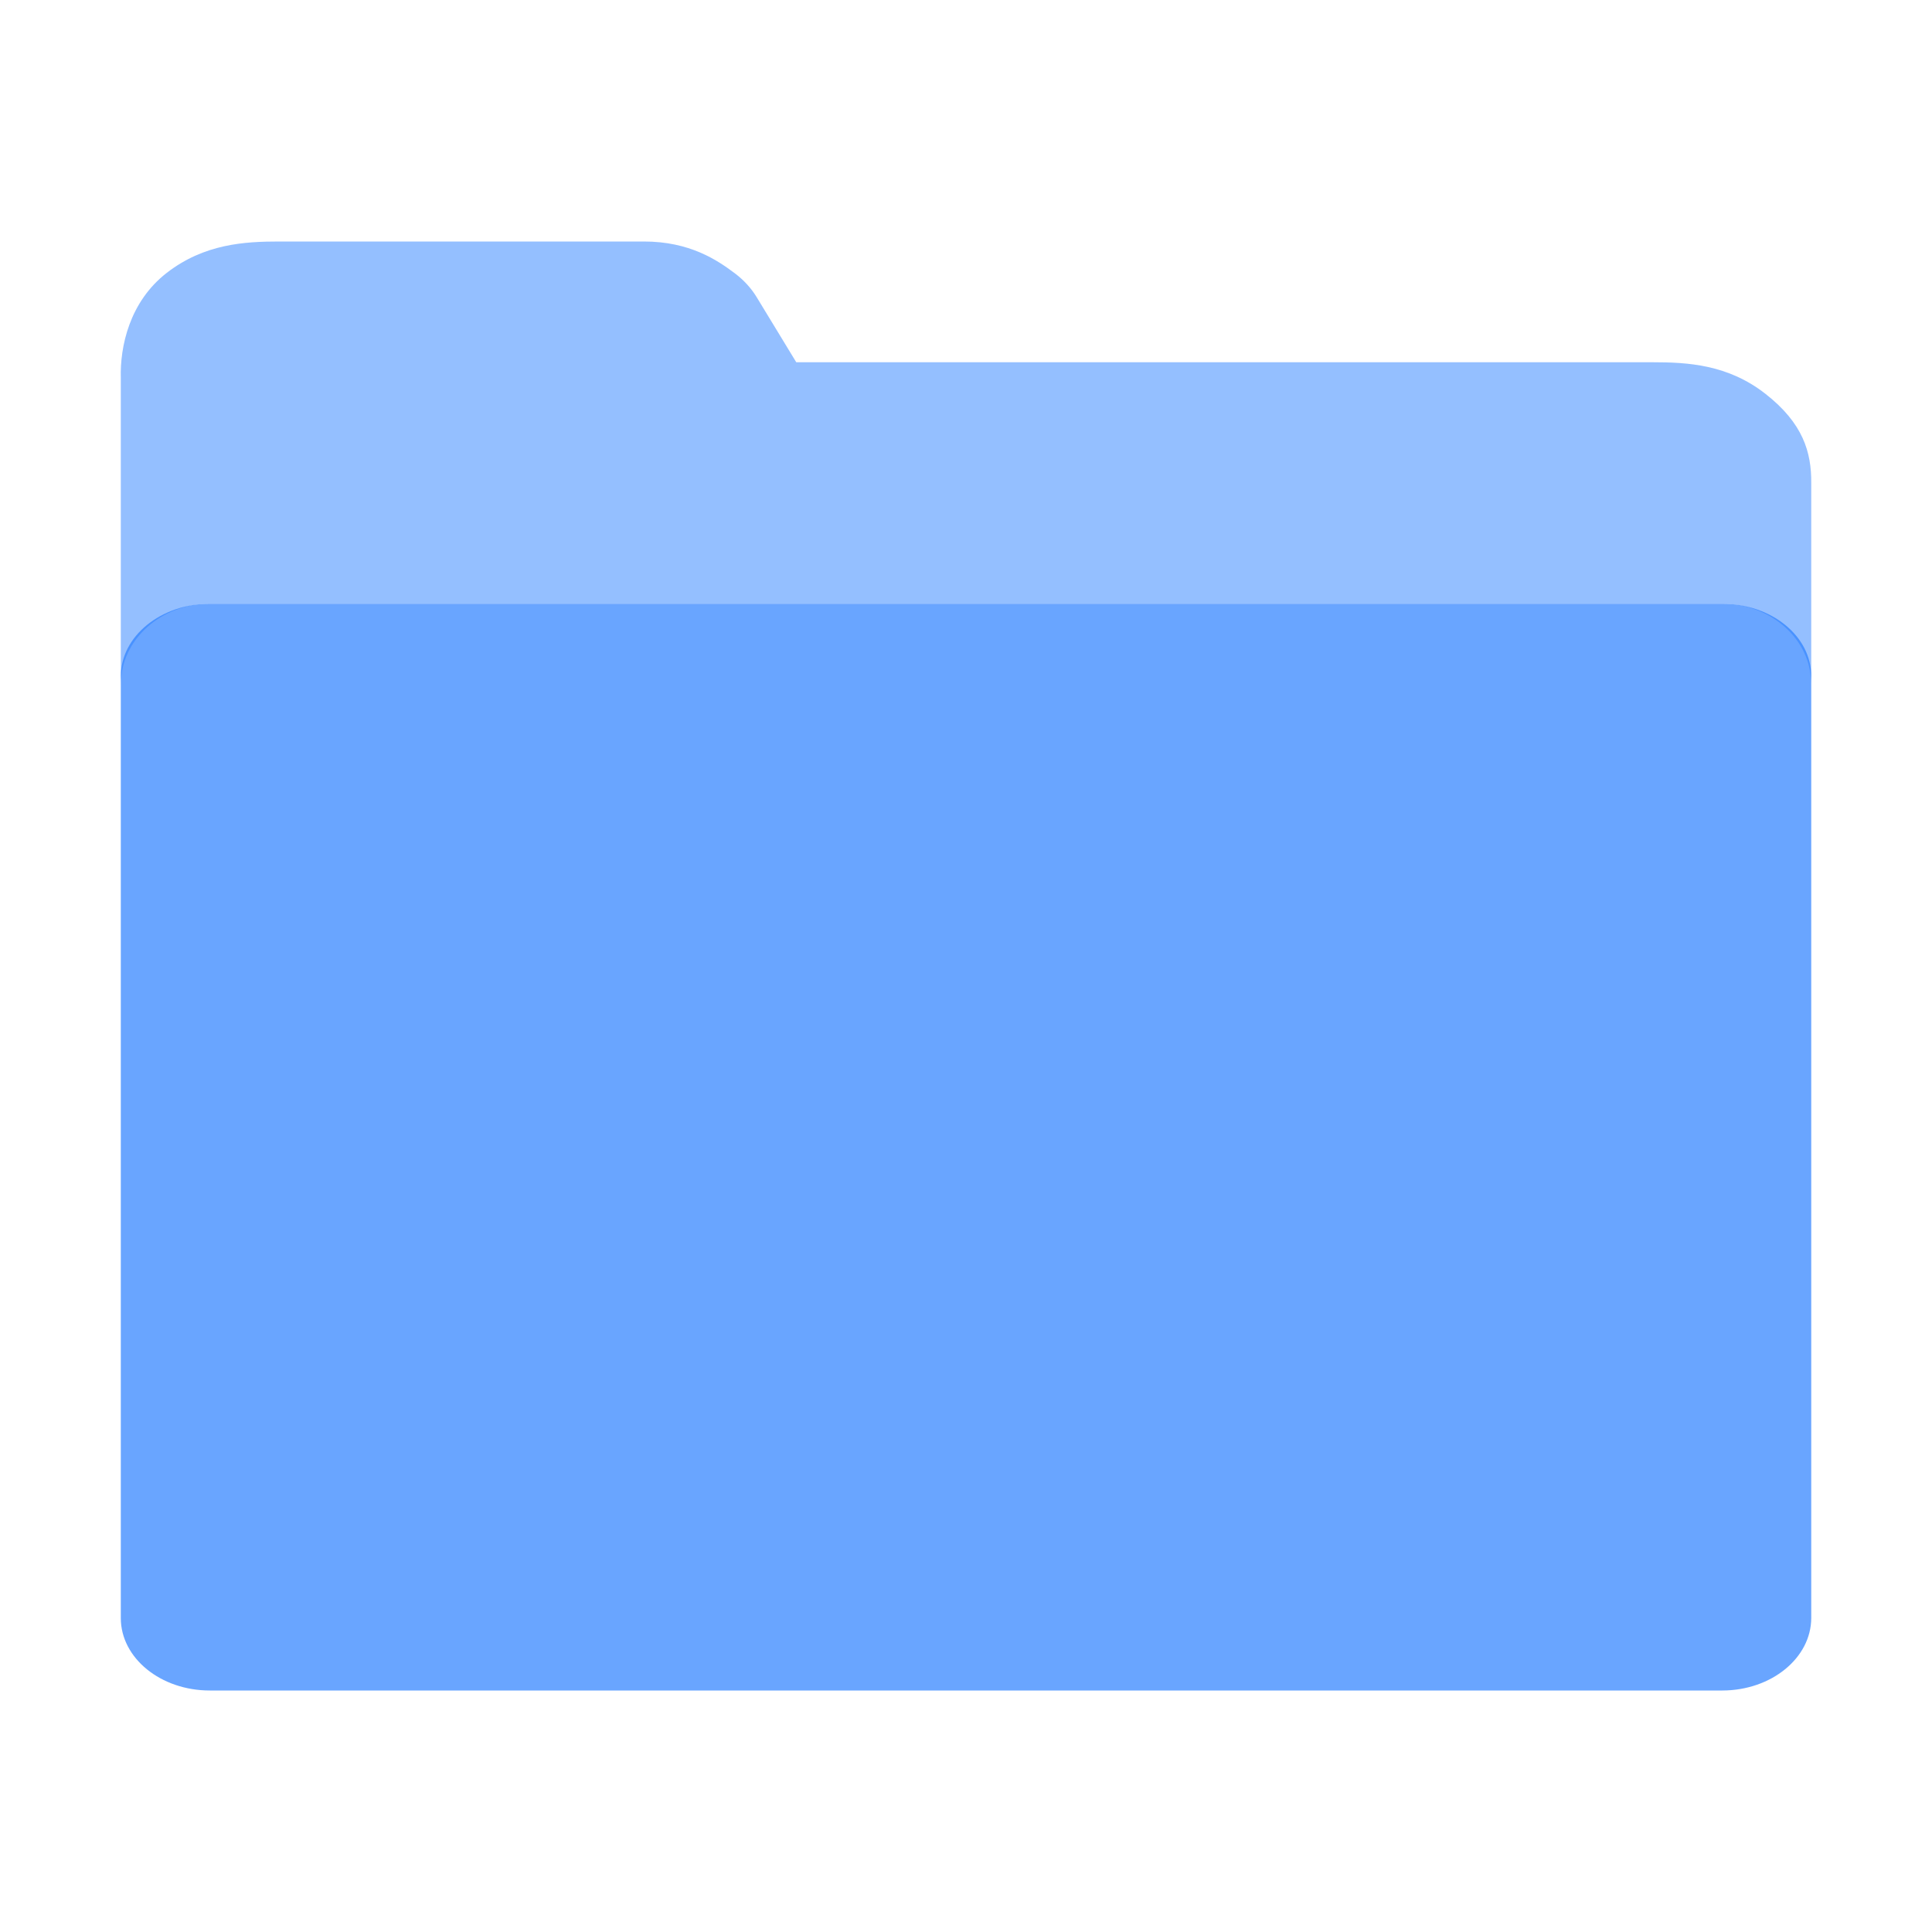
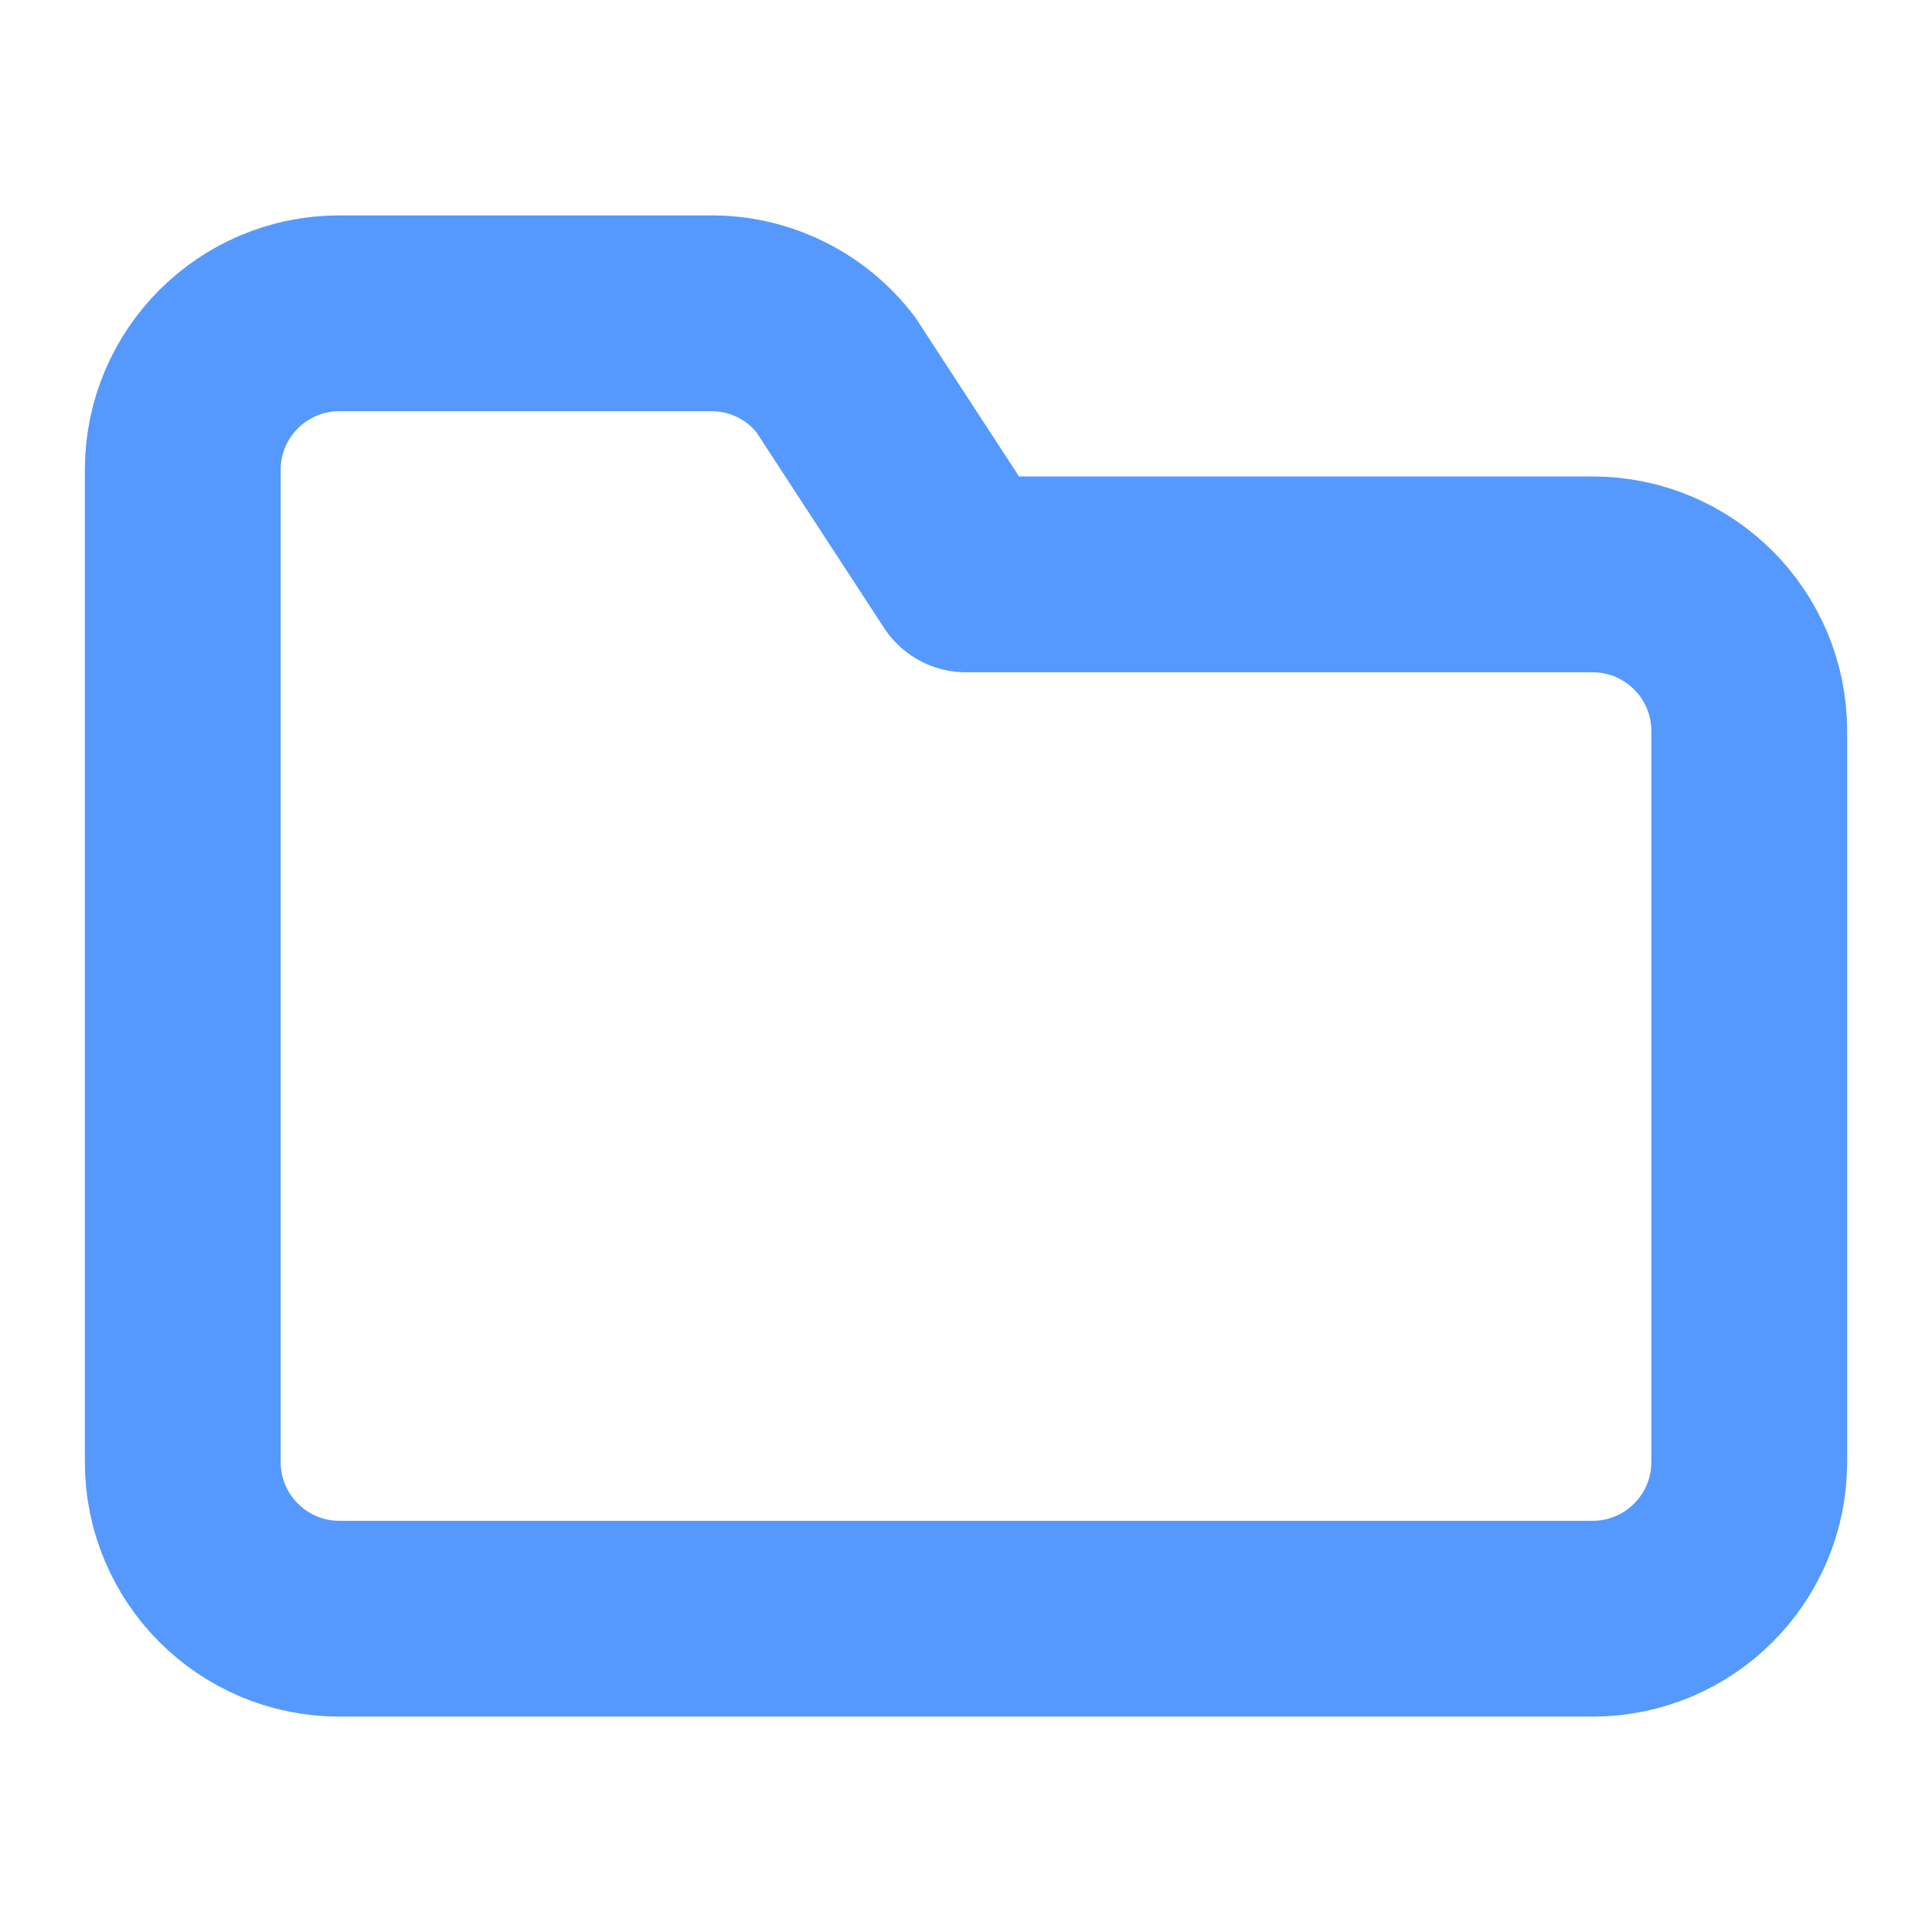
- <svg xmlns="http://www.w3.org/2000/svg" width="16" height="16" viewBox="0 0 16 16" version="1.1" id="SVGRoot">
-   <defs id="defs815" />
-   <g id="layer1" transform="translate(0,-8)">
-     <g id="g1498" transform="matrix(0.7368173,0,0,0.6666667,-10.05183,-1.333333)" style="stroke-width:1.427">
-       <path id="path1047" d="m 16.781,17 c -0.39,0 -0.843,0.029 -1.264,0.389 C 15.097,17.749 14.99,18.305 15,18.699 V 22.5 c 0.001,-0.551 0.449,-1 1,-1 h 17 c 0.553,5.4e-5 1.001,0.447 1,1 V 20 C 34.003,19.618 33.908,19.258 33.486,18.893 33.064,18.527 32.61,18.5 32.219,18.5 H 22.592 L 22.145,17.688 C 22.085,17.58 22.006,17.484 21.912,17.404 21.704,17.229 21.394,17 20.879,17 Z M 34,34 c -5.67e-4,0.276 -0.112,0.526 -0.293,0.707 C 33.888,34.526 34,34.276 34,34 Z" style="color:#000000;font-style:normal;font-variant:normal;font-weight:normal;font-stretch:normal;font-size:medium;line-height:normal;font-family:sans-serif;font-variant-ligatures:normal;font-variant-position:normal;font-variant-caps:normal;font-variant-numeric:normal;font-variant-alternates:normal;font-feature-settings:normal;text-indent:0;text-align:start;text-decoration:none;text-decoration-line:none;text-decoration-style:solid;text-decoration-color:#000000;letter-spacing:normal;word-spacing:normal;text-transform:none;writing-mode:lr-tb;direction:ltr;text-orientation:mixed;dominant-baseline:auto;baseline-shift:baseline;text-anchor:start;white-space:normal;shape-padding:0;clip-rule:nonzero;display:inline;overflow:visible;visibility:visible;opacity:0.5;isolation:auto;mix-blend-mode:normal;color-interpolation:sRGB;color-interpolation-filters:linearRGB;solid-color:#000000;solid-opacity:1;vector-effect:none;fill:#2a7fff;fill-opacity:1;fill-rule:nonzero;stroke:none;stroke-width:2.854;stroke-linecap:butt;stroke-linejoin:round;stroke-miterlimit:4;stroke-dasharray:none;stroke-dashoffset:0;stroke-opacity:1;color-rendering:auto;image-rendering:auto;shape-rendering:auto;text-rendering:auto;enable-background:accumulate" />
-       <path id="rect1030" d="m 16,21.5 c -0.551,4.8e-5 -0.999,0.404 -1,0.9 v 11.7 c 5.6e-5,0.497 0.448,0.9 1,0.9 h 17 c 0.551,-4.8e-5 0.999,-0.404 1,-0.9 V 22.4 c 0.001,-0.498 -0.447,-0.9 -1,-0.9 z" style="color:#000000;font-style:normal;font-variant:normal;font-weight:normal;font-stretch:normal;font-size:medium;line-height:normal;font-family:sans-serif;font-variant-ligatures:normal;font-variant-position:normal;font-variant-caps:normal;font-variant-numeric:normal;font-variant-alternates:normal;font-feature-settings:normal;text-indent:0;text-align:start;text-decoration:none;text-decoration-line:none;text-decoration-style:solid;text-decoration-color:#000000;letter-spacing:normal;word-spacing:normal;text-transform:none;writing-mode:lr-tb;direction:ltr;text-orientation:mixed;dominant-baseline:auto;baseline-shift:baseline;text-anchor:start;white-space:normal;shape-padding:0;clip-rule:nonzero;display:inline;overflow:visible;visibility:visible;opacity:0.7;isolation:auto;mix-blend-mode:normal;color-interpolation:sRGB;color-interpolation-filters:linearRGB;solid-color:#000000;solid-opacity:1;vector-effect:none;fill:#2a7fff;fill-opacity:1;fill-rule:nonzero;stroke:none;stroke-width:2.757;stroke-linecap:round;stroke-linejoin:round;stroke-miterlimit:4;stroke-dasharray:none;stroke-dashoffset:0;stroke-opacity:1;paint-order:normal;color-rendering:auto;image-rendering:auto;shape-rendering:auto;text-rendering:auto;enable-background:accumulate" />
-     </g>
-   </g>
+ <svg xmlns="http://www.w3.org/2000/svg" opacity="0.8" width="16" height="16" viewBox="0.9 1.4 22.2 22.2" fill="none" stroke="#2a7fff" stroke-width="2.25" stroke-linecap="round" stroke-linejoin="round">
+   <path d="M3 6.8A1.8 1.8 0 0 1 4.8 5h4.3a1.8 1.8 0 0 1 1.4.7L12 8h7.2A1.8 1.8 0 0 1 21 9.8v8.4a1.8 1.8 0 0 1-1.8 1.8H4.8A1.8 1.8 0 0 1 3 18.2z" />
</svg>
